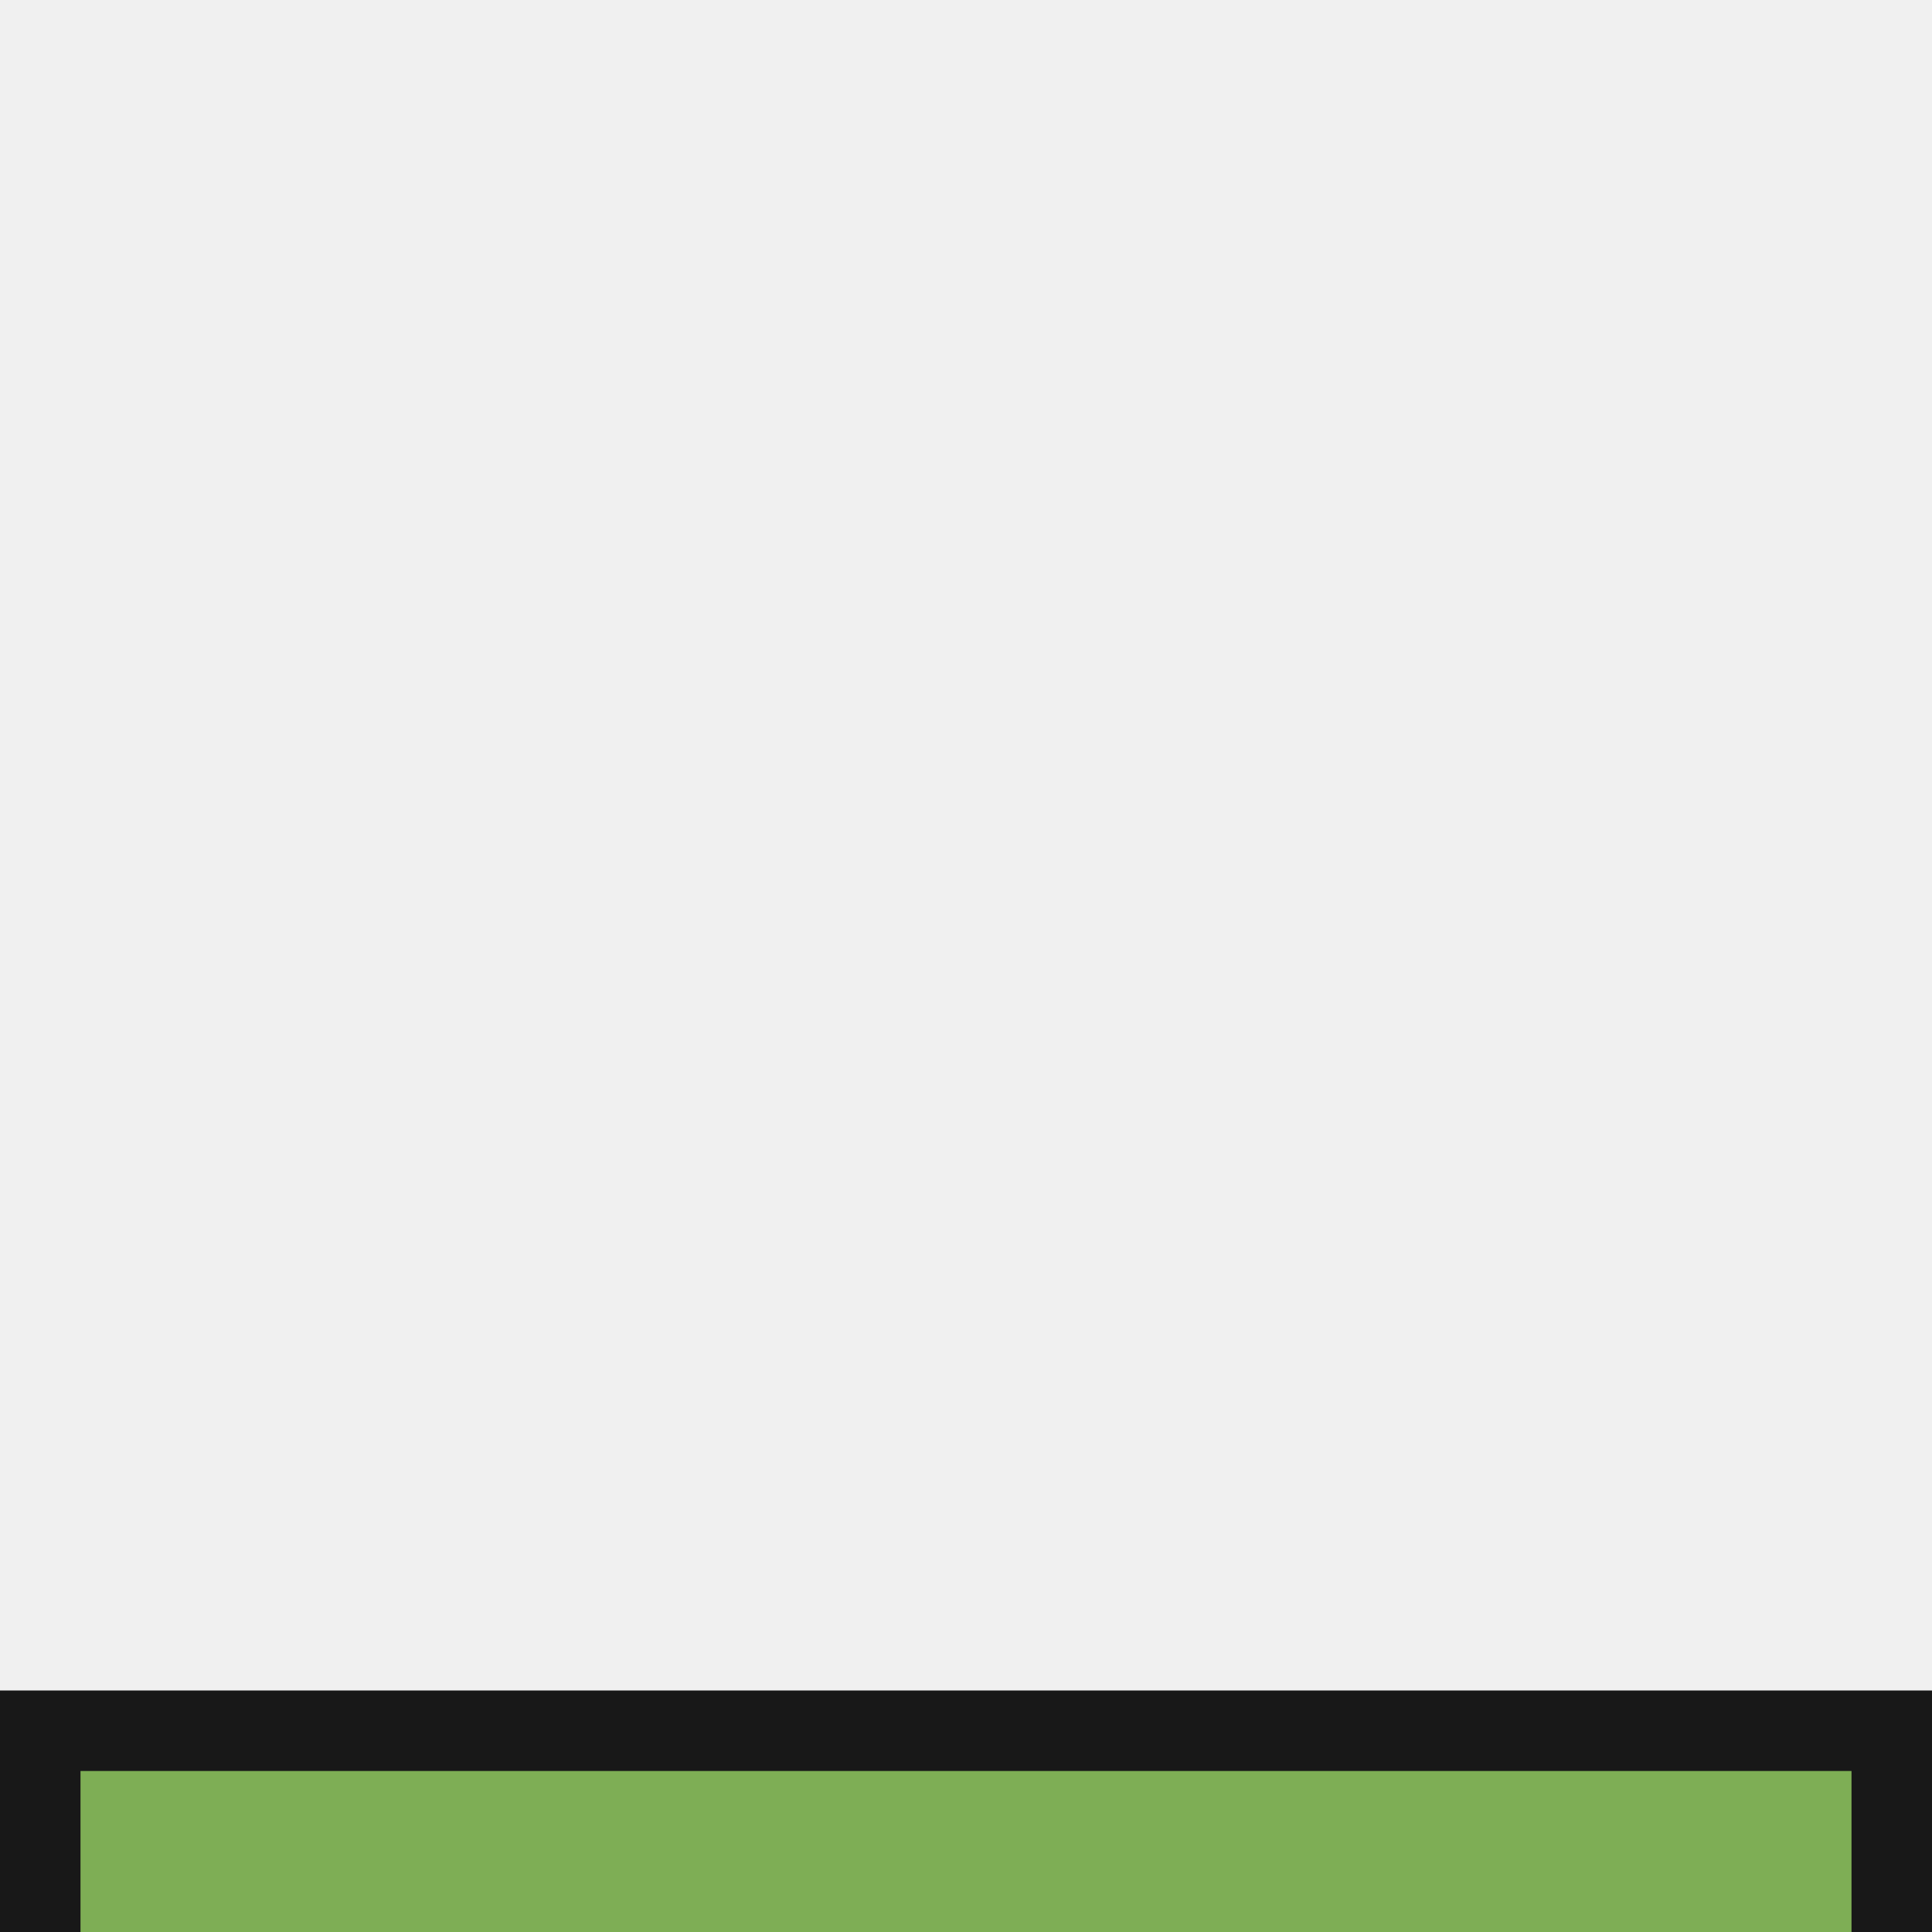
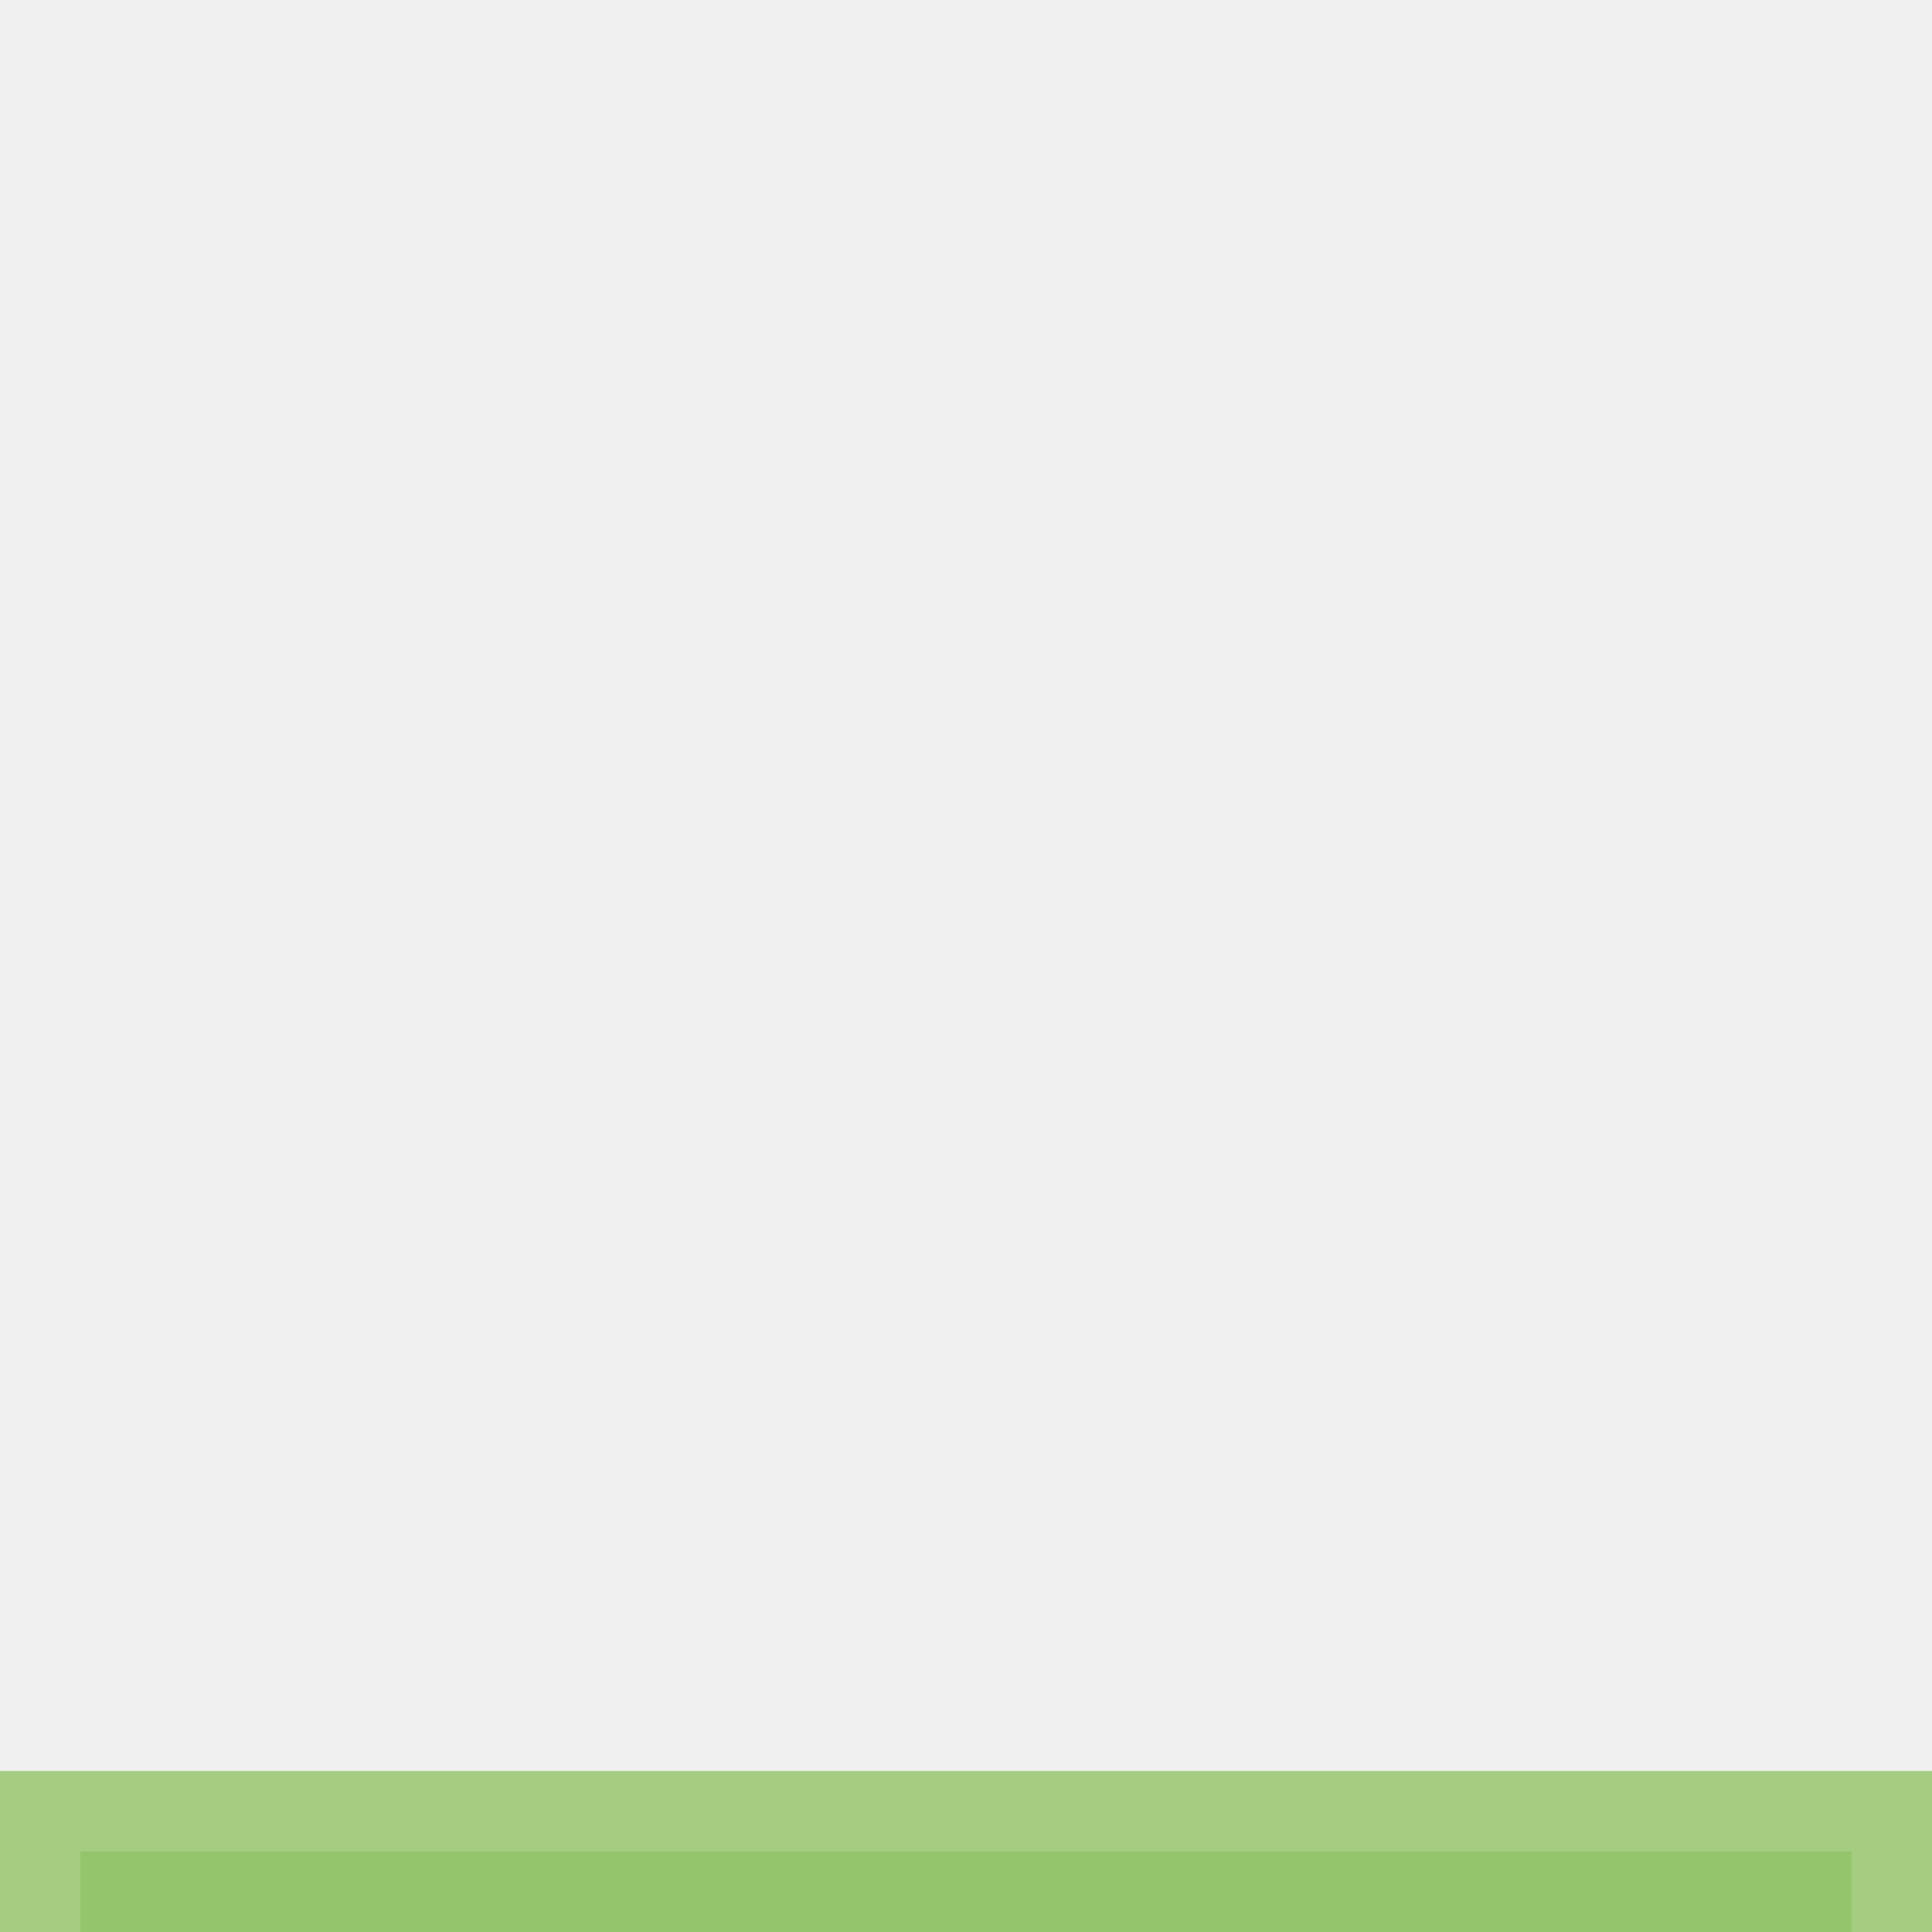
<svg xmlns="http://www.w3.org/2000/svg" width="24" height="24" id="svg11300" version="1.0" style="display:inline;enable-background:new">
  <defs id="defs3" />
  <g style="display:inline" id="layer1" transform="translate(0,-276)">
-     <rect transform="scale(-1,-1)" y="-300" x="-24" height="3" width="24" id="rect4366" style="opacity:0.9;fill:#000000;fill-opacity:1;stroke:none" />
-     <rect style="opacity:0.9;fill:#8abf5c;fill-opacity:1;stroke:none" id="rect2995" width="22" height="2" x="-23" y="-300" transform="scale(-1,-1)" />
+     <rect transform="scale(-1,-1)" y="-300" x="-24" height="2" width="24" id="rect2995" style="opacity:0.9;fill:#8abf5c;fill-opacity:1;stroke:none" />
+     <path style="opacity:0.15;fill:#ffffff;fill-opacity:1;fill-rule:nonzero;stroke:none;stroke-width:1;stroke-linecap:round;stroke-linejoin:round;stroke-miterlimit:4;stroke-dasharray:none;stroke-dashoffset:15.6;stroke-opacity:1" d="m 0,300 0,-2 24,0 0,2 -1,0 0,-1 -22,0 0,1 -1,0 z" id="rect4263" />
  </g>
</svg>
